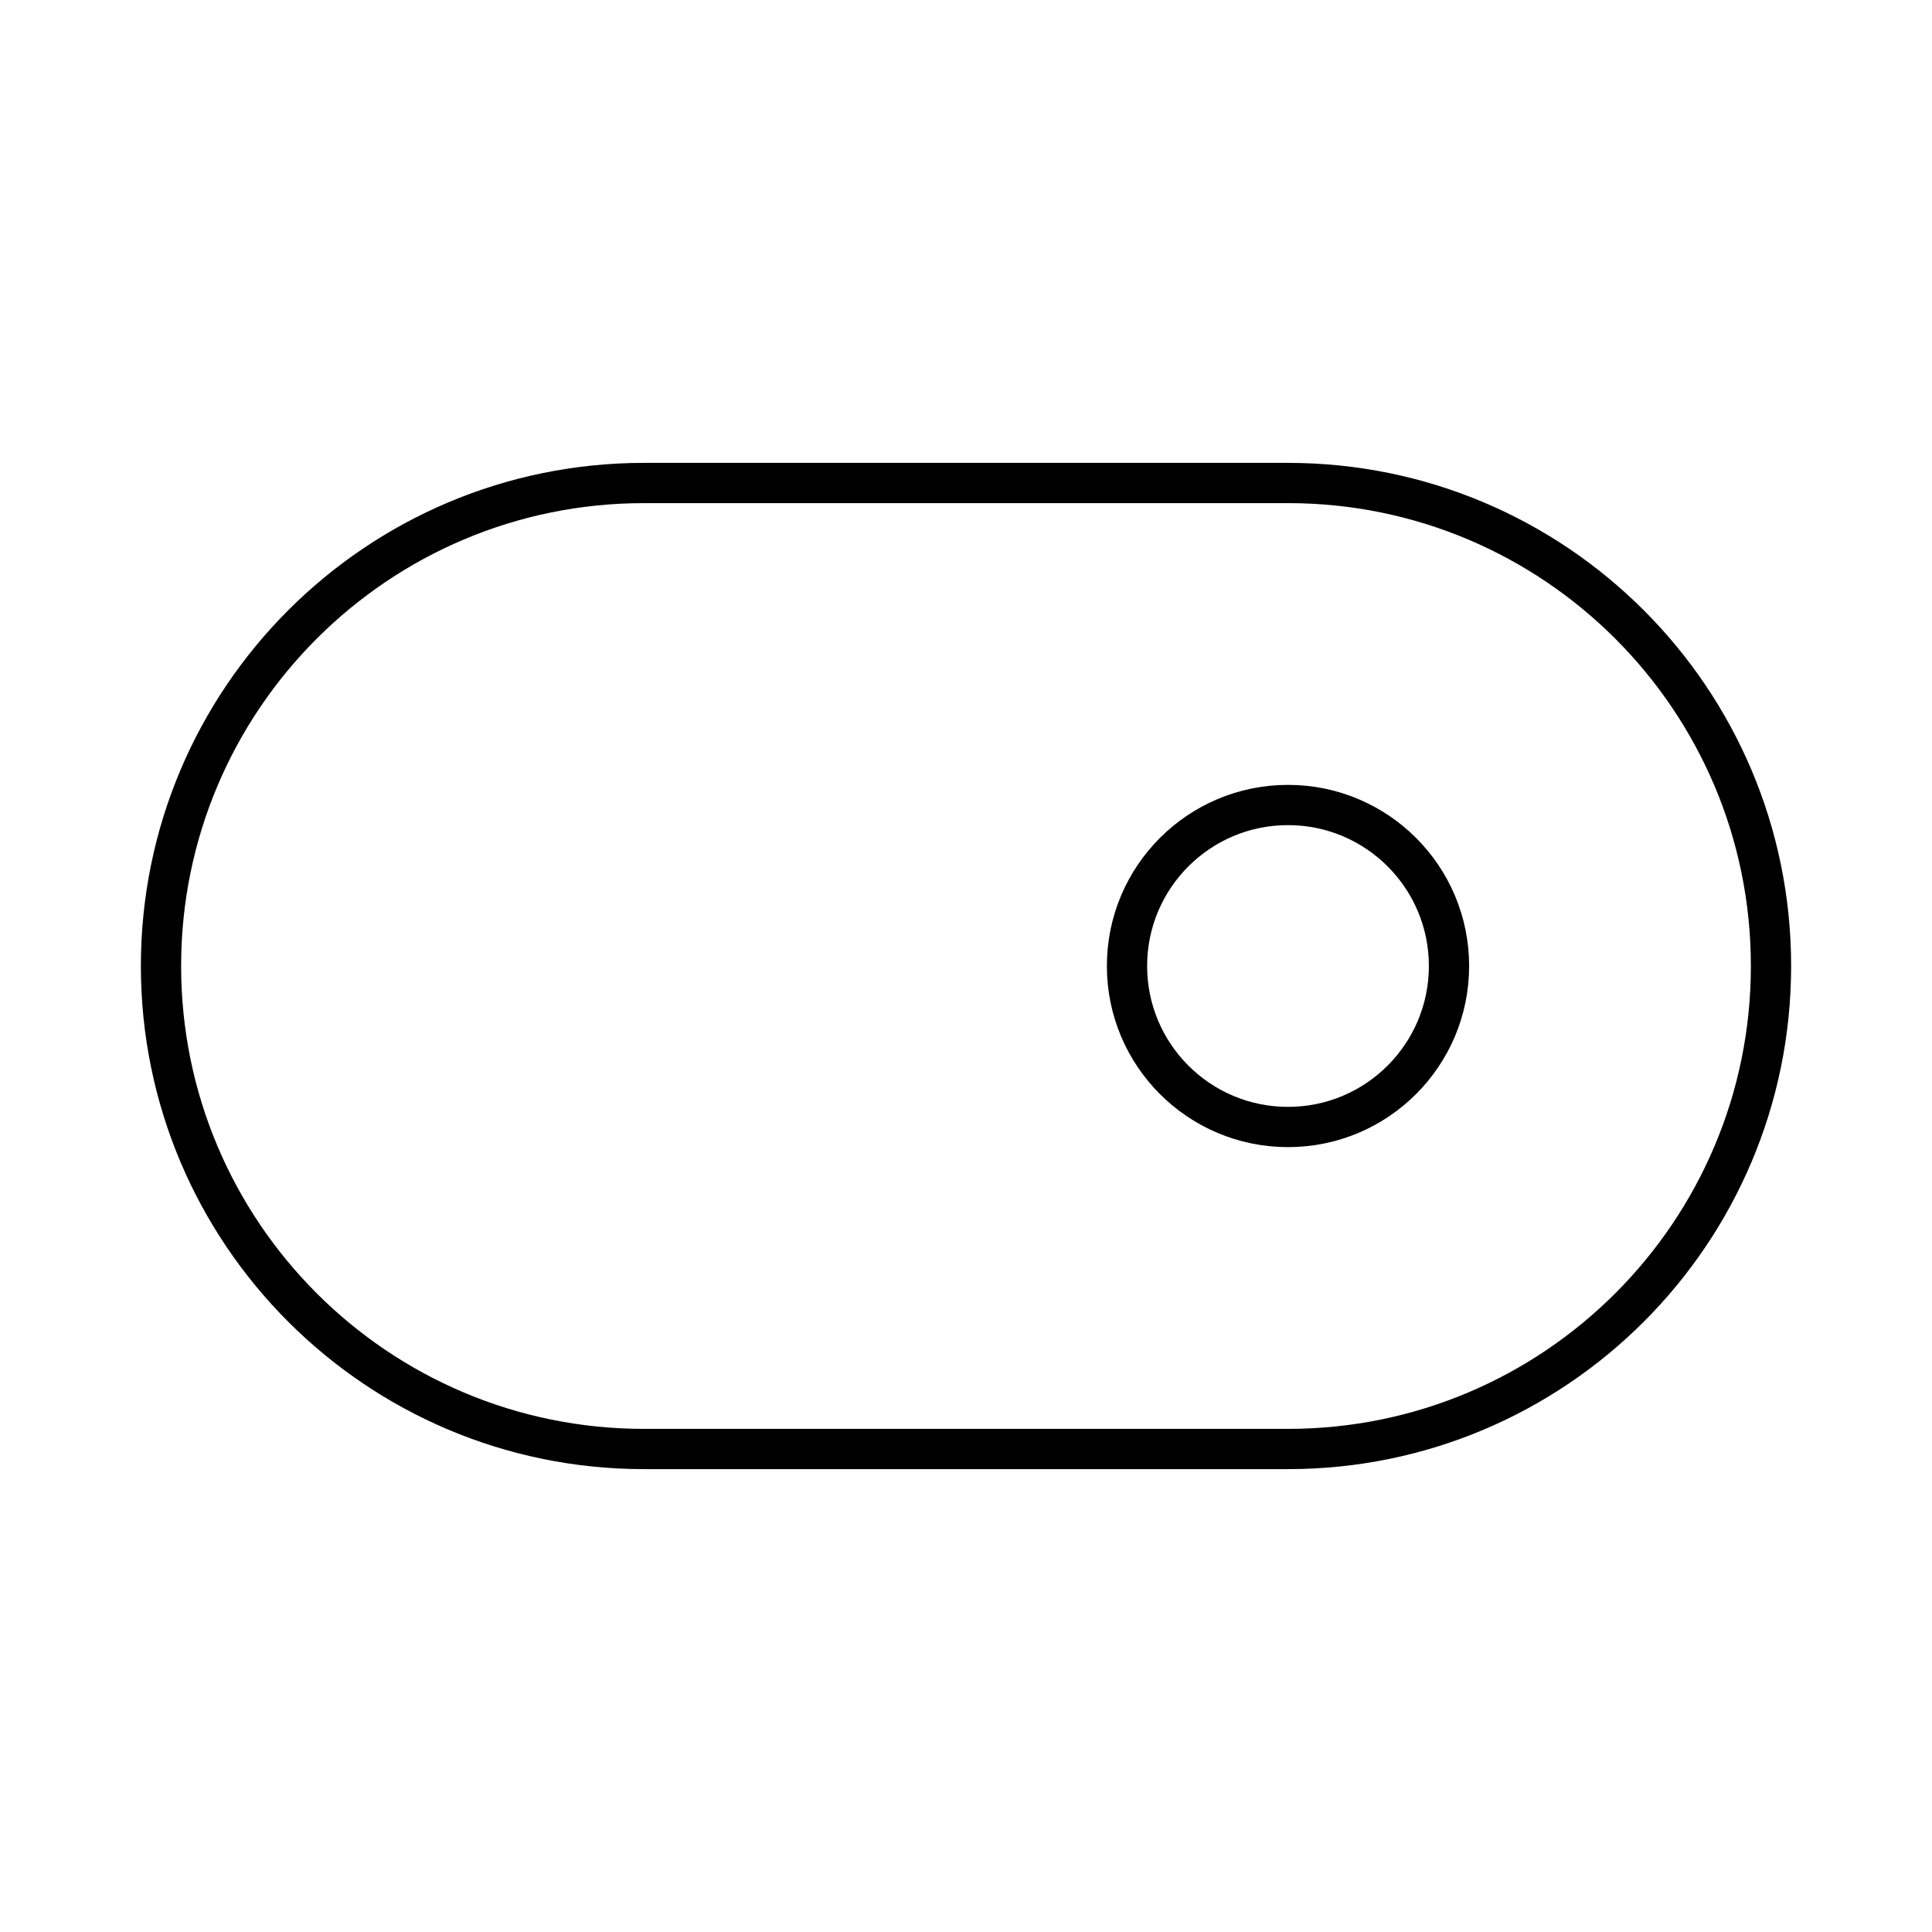
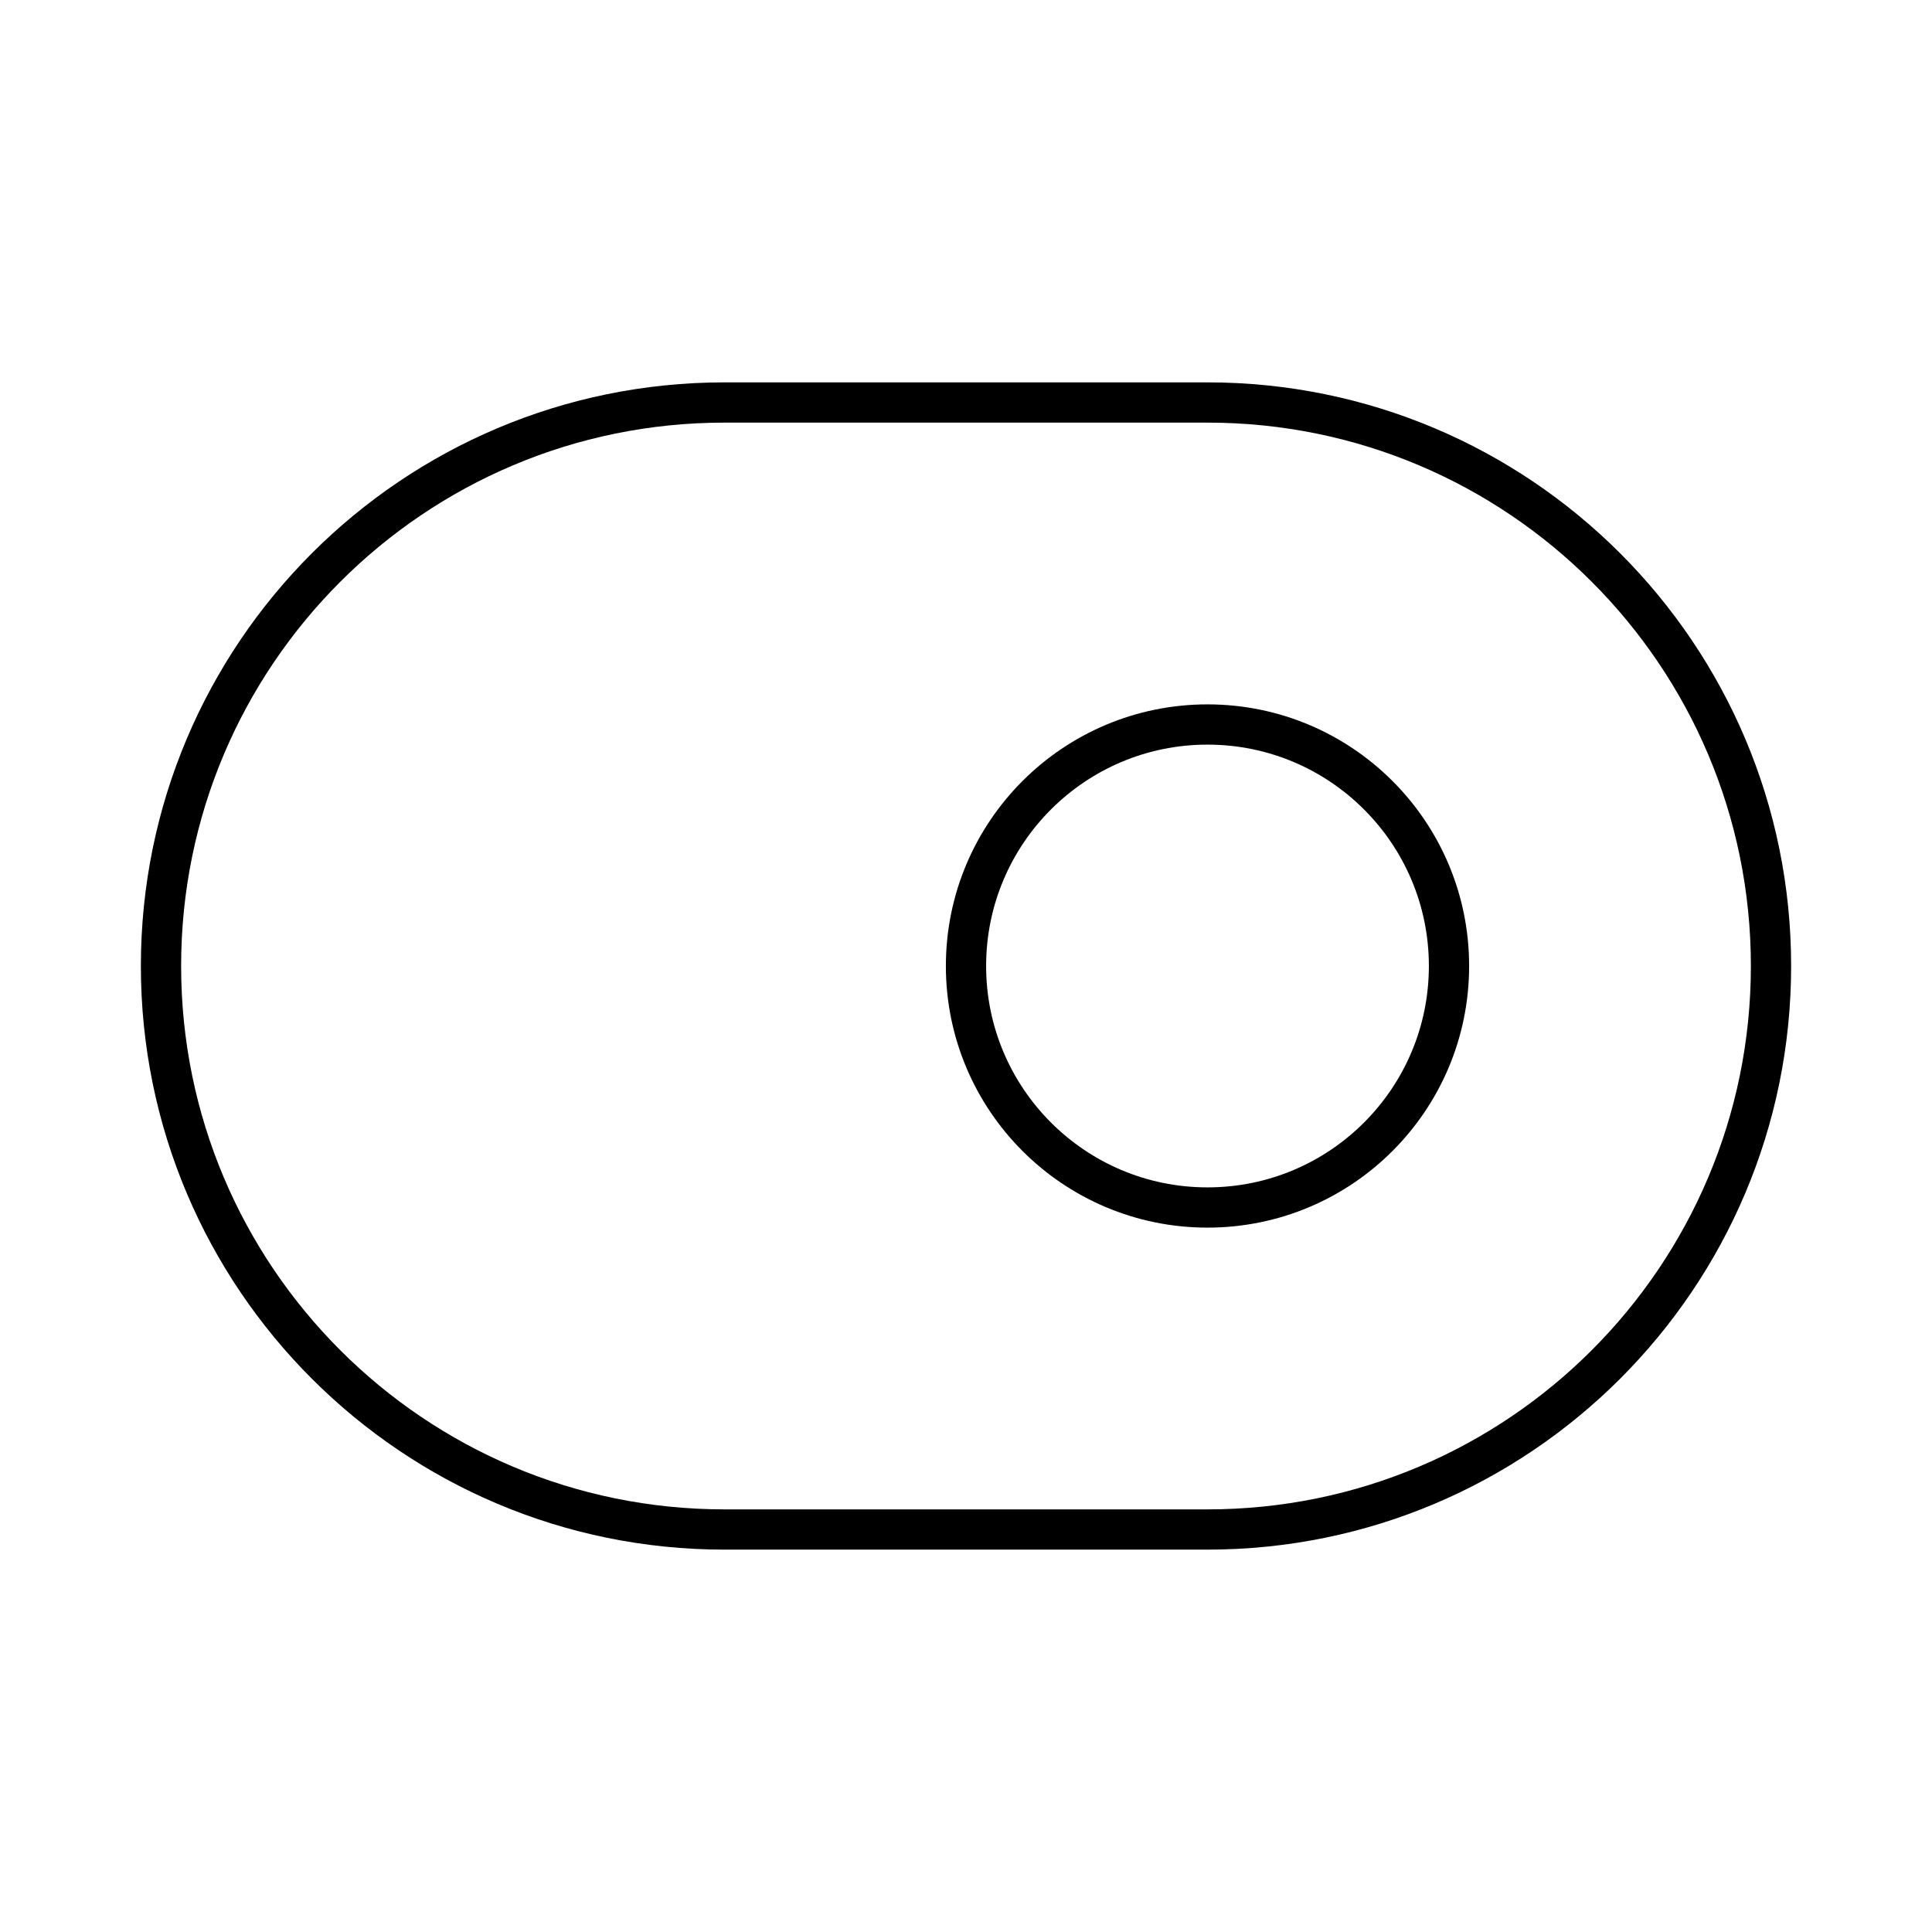
<svg xmlns="http://www.w3.org/2000/svg" width="24" height="24" viewBox="0 0 24 24" fill="none" stroke="currentColor" stroke-width=".5" stroke-linecap="round" stroke-linejoin="round">
-   <rect width="20" height="12" x="2" y="6" rx="6" ry="6" />
-   <circle cx="16" cy="12" r="2" />
+   <circle cx="15" cy="12" r="3" />
+   <rect width="20" height="14" x="2" y="5" rx="7" />
</svg>
